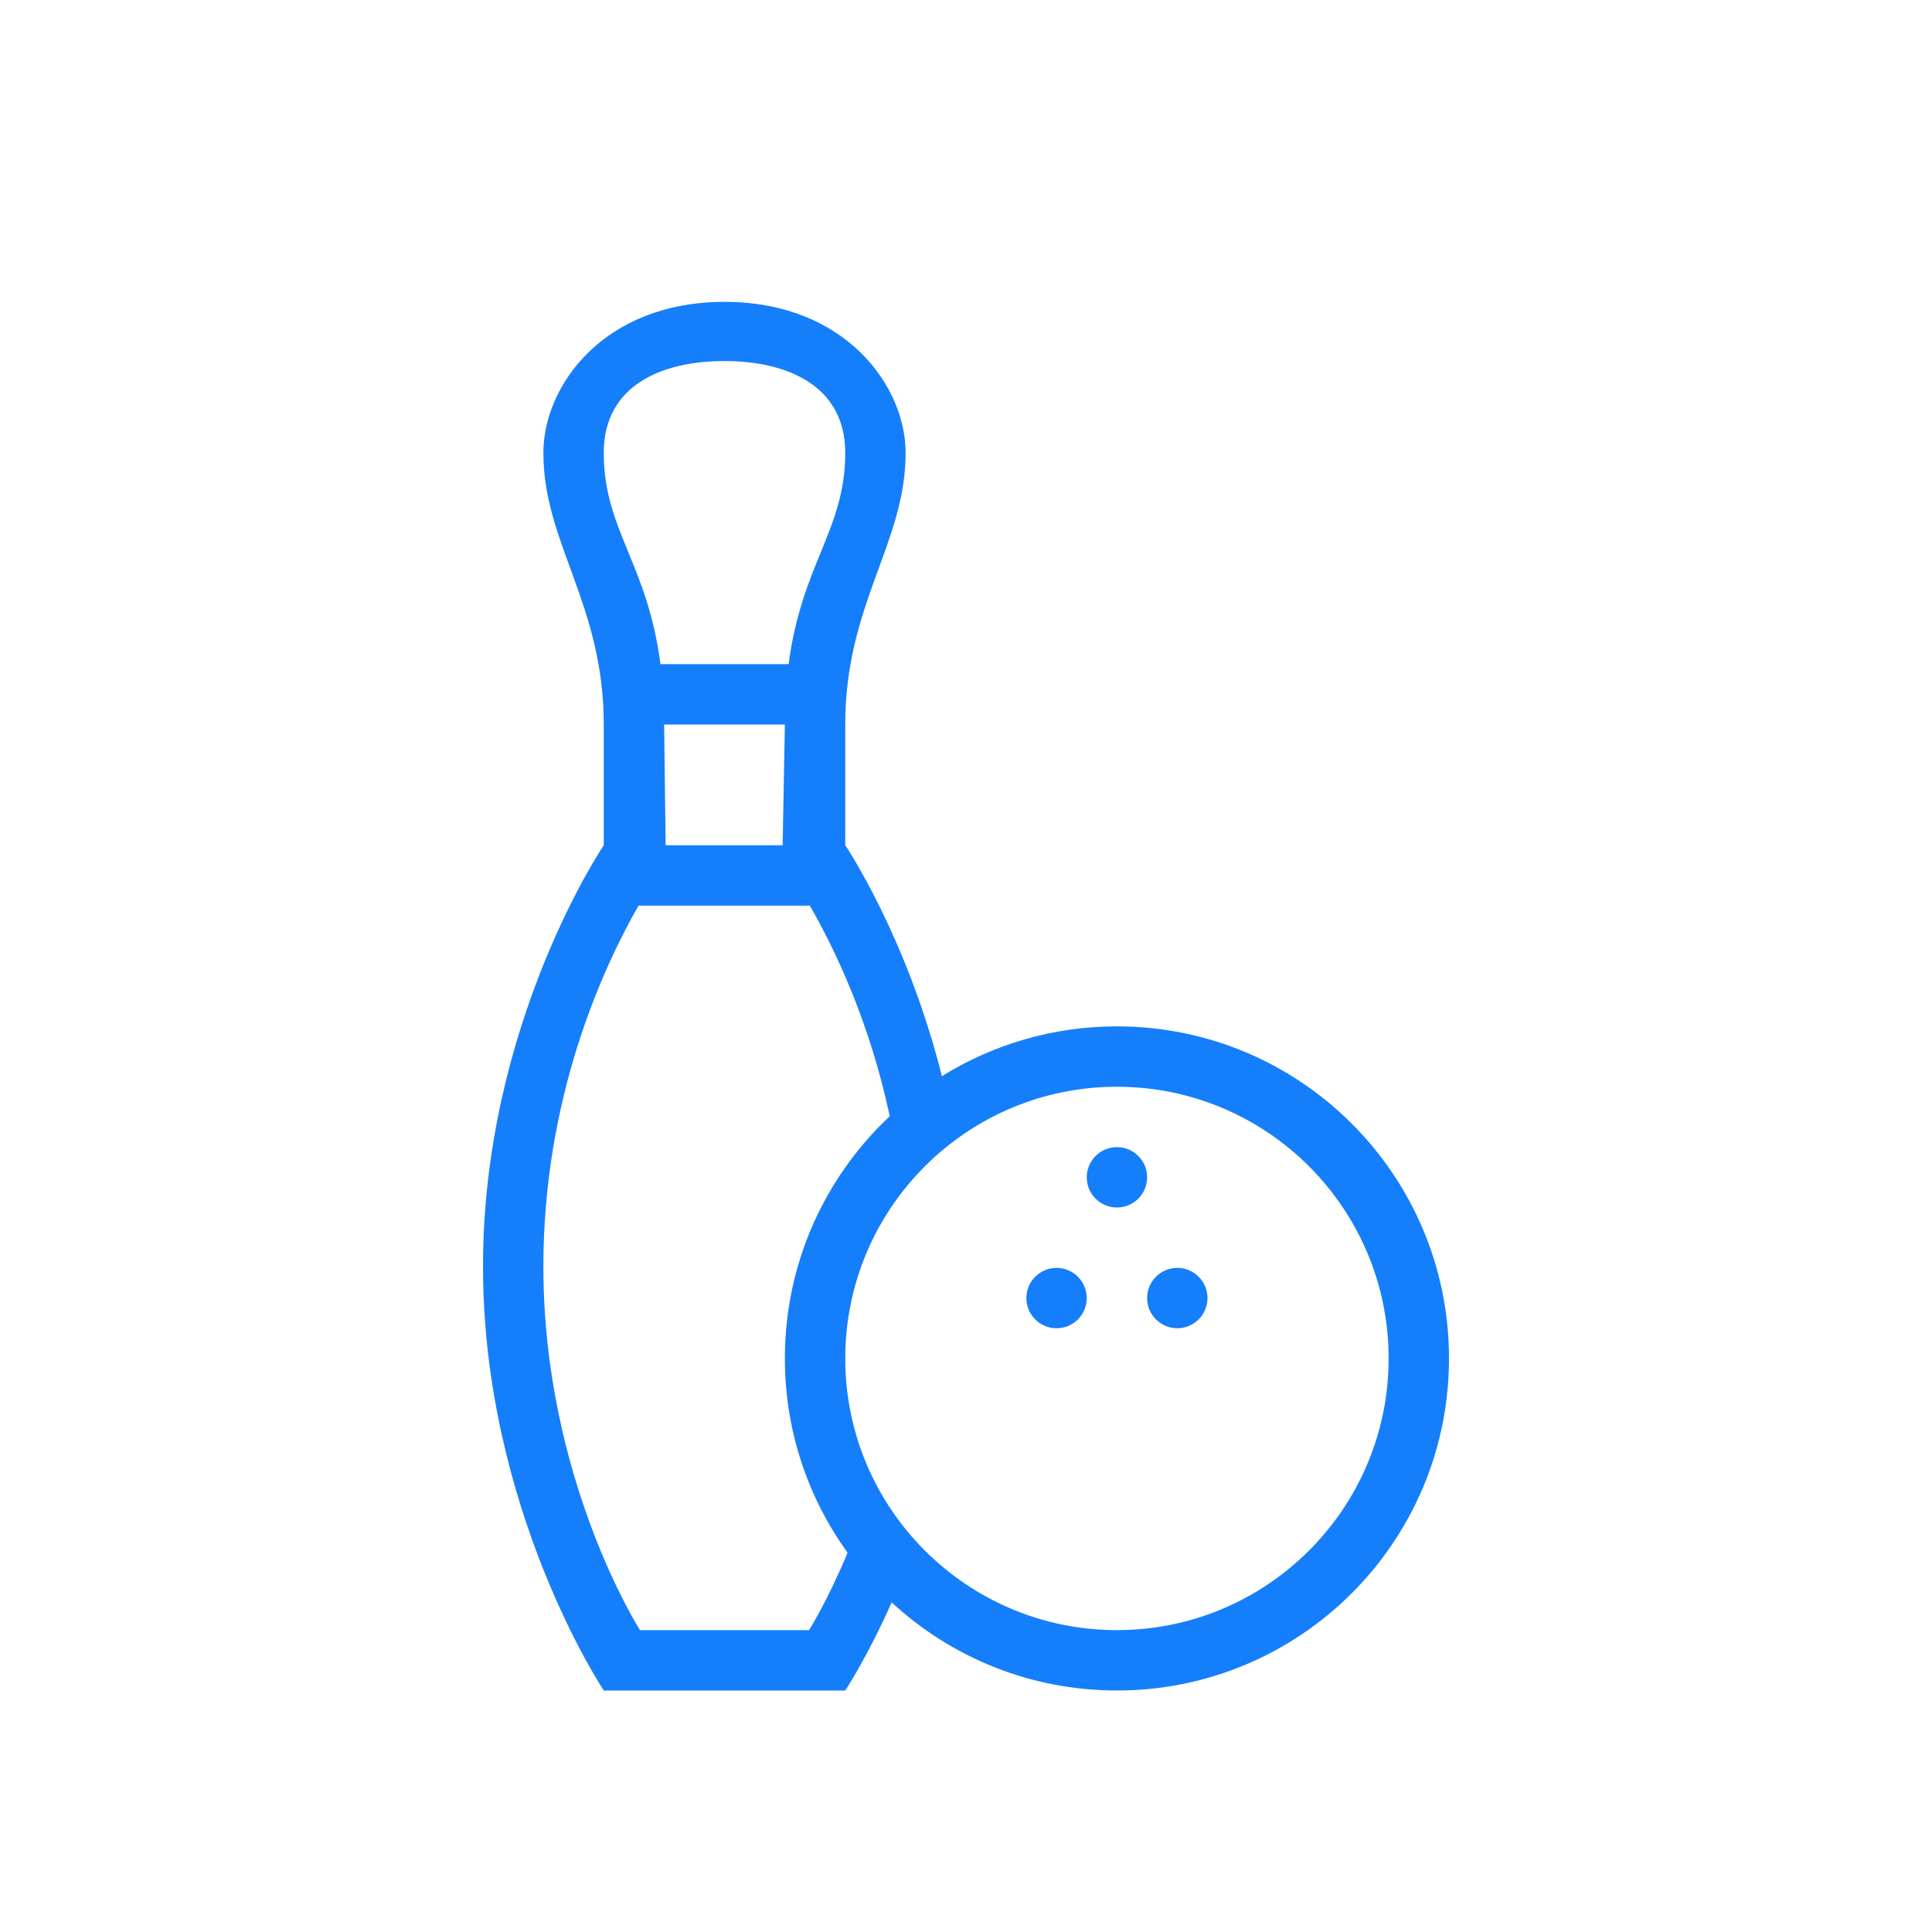
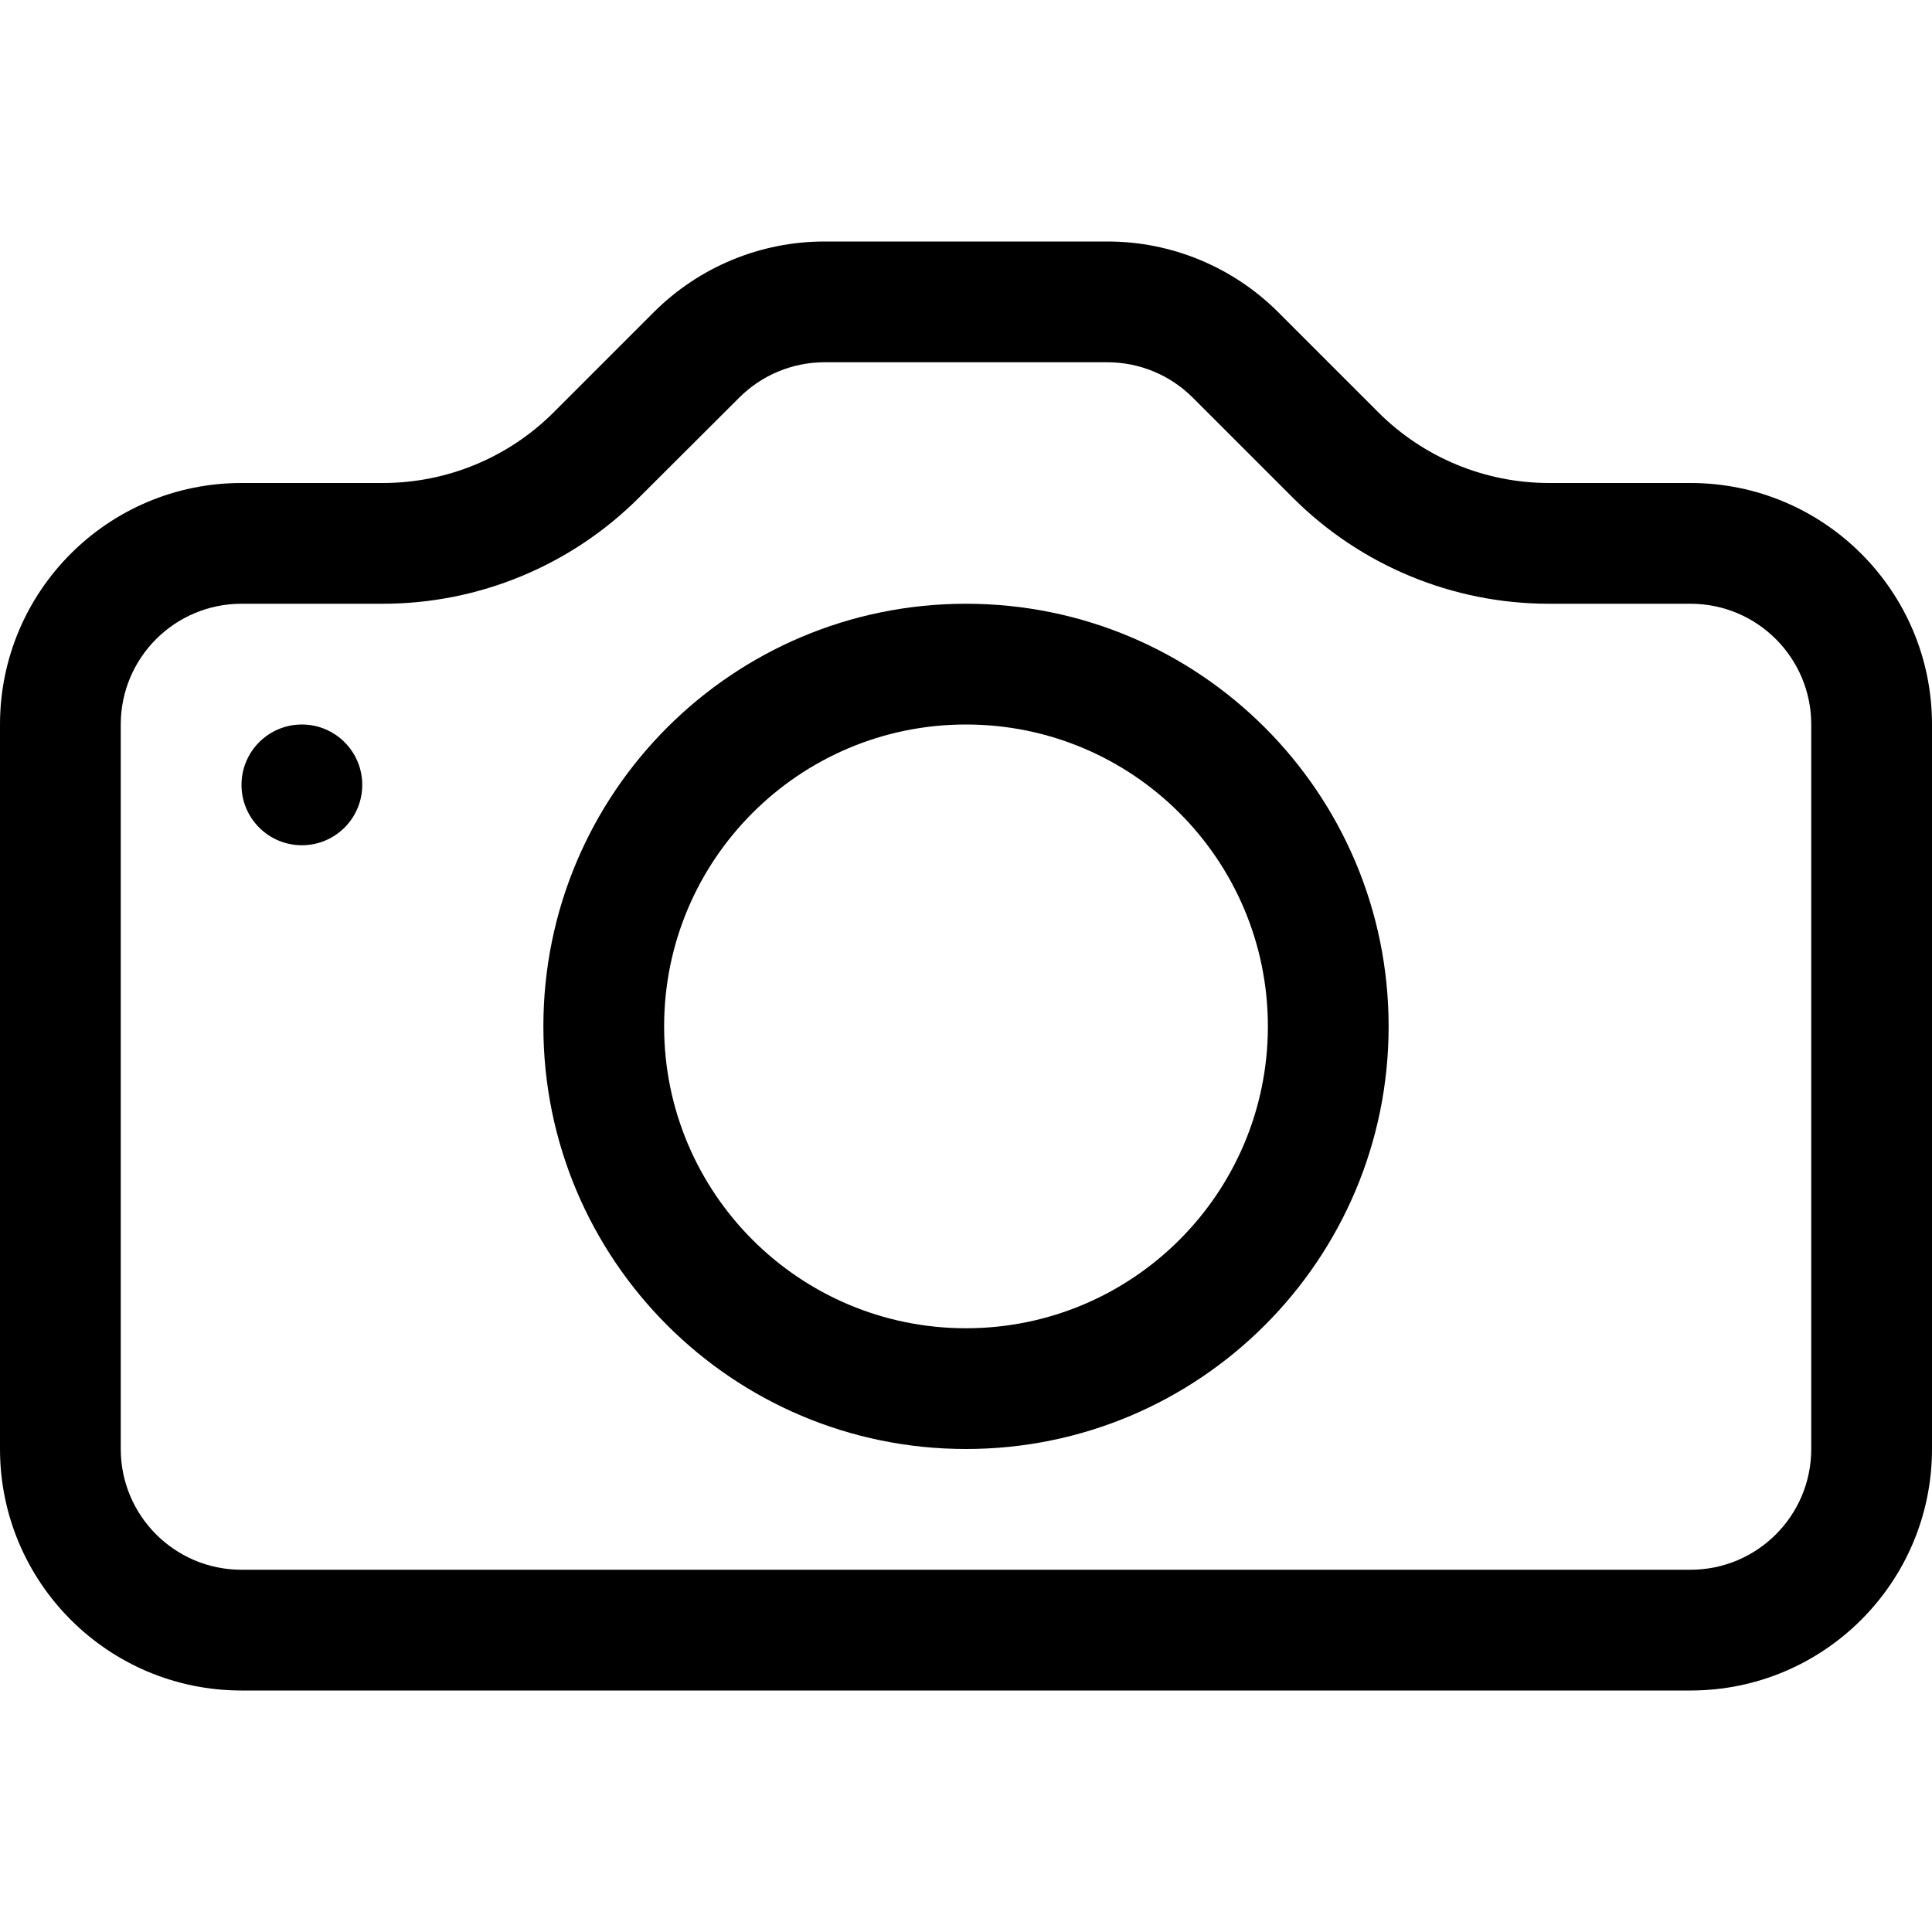
- <svg xmlns="http://www.w3.org/2000/svg" height="32px" version="1.1" viewBox="0 0 32 32" width="32px">
-   <defs />
-   <g fill="none" fill-rule="evenodd" id="Page-1" stroke="none" stroke-width="1">
-     <g fill="#157EFB" id="icon-46-bowling-pin-ball">
-       <path d="M14.039,25.717 C13.699,26.533 13.4,27 13.4,27 L10.6,27 C10.6,27 9,24.5 9,20.976 C9,18.183 9.978,16.046 10.576,15 L10.576,15 L13.413,15 C13.821,15.708 14.403,16.916 14.737,18.488 C13.668,19.492 13,20.918 13,22.5 C13,23.701 13.385,24.813 14.039,25.717 L14.039,25.717 L14.039,25.717 Z M14.769,26.541 C14.357,27.464 14,28 14,28 L10,28 C10,28 8,25 8,20.976 C8,16.952 10,14 10,14 L10,12 C10,10 9,9 9,7.5 C9,6.388 10,5 12,5 C14,5 15,6.395 15,7.5 C15,9 14,10 14,12 L14,14 C14,14 15.018,15.504 15.601,17.825 C16.443,17.302 17.436,17 18.5,17 C21.538,17 24,19.462 24,22.5 C24,25.538 21.538,28 18.5,28 C17.06,28 15.75,27.447 14.769,26.541 L14.769,26.541 L14.769,26.541 Z M11.025,14 L11,12 L13,12 L12.963,14 L11.025,14 L11.025,14 Z M10.939,11 C10.723,9.328 10,8.775 10,7.5 C10,6.388 10.951,5.98 12,5.98 C13.049,5.98 14,6.395 14,7.5 C14,8.774 13.279,9.339 13.062,11 L10.939,11 L10.939,11 L10.939,11 Z M18.5,27 C20.985,27 23,24.985 23,22.5 C23,20.015 20.985,18 18.5,18 C16.015,18 14,20.015 14,22.5 C14,24.985 16.015,27 18.5,27 L18.5,27 Z M18.5,20 C18.776,20 19,19.776 19,19.5 C19,19.224 18.776,19 18.5,19 C18.224,19 18,19.224 18,19.5 C18,19.776 18.224,20 18.5,20 L18.5,20 Z M17.5,22 C17.776,22 18,21.776 18,21.5 C18,21.224 17.776,21 17.5,21 C17.224,21 17,21.224 17,21.5 C17,21.776 17.224,22 17.5,22 L17.5,22 Z M19.5,22 C19.776,22 20,21.776 20,21.5 C20,21.224 19.776,21 19.5,21 C19.224,21 19,21.224 19,21.5 C19,21.776 19.224,22 19.5,22 L19.5,22 Z" id="bowling-pin-ball" />
-     </g>
-   </g>
+ <svg xmlns="http://www.w3.org/2000/svg" width="16" height="16" fill="currentColor" class="bi bi-camera" viewBox="0 0 16 16">
+   <path d="M15 12a1 1 0 0 1-1 1H2a1 1 0 0 1-1-1V6a1 1 0 0 1 1-1h1.172a3 3 0 0 0 2.12-.879l.83-.828A1 1 0 0 1 6.827 3h2.344a1 1 0 0 1 .707.293l.828.828A3 3 0 0 0 12.828 5H14a1 1 0 0 1 1 1v6zM2 4a2 2 0 0 0-2 2v6a2 2 0 0 0 2 2h12a2 2 0 0 0 2-2V6a2 2 0 0 0-2-2h-1.172a2 2 0 0 1-1.414-.586l-.828-.828A2 2 0 0 0 9.172 2H6.828a2 2 0 0 0-1.414.586l-.828.828A2 2 0 0 1 3.172 4H2z" />
+   <path d="M8 11a2.5 2.5 0 1 1 0-5 2.5 2.5 0 0 1 0 5zm0 1a3.5 3.5 0 1 0 0-7 3.5 3.5 0 0 0 0 7zM3 6.5a.5.5 0 1 1-1 0 .5.5 0 0 1 1 0z" />
</svg>
